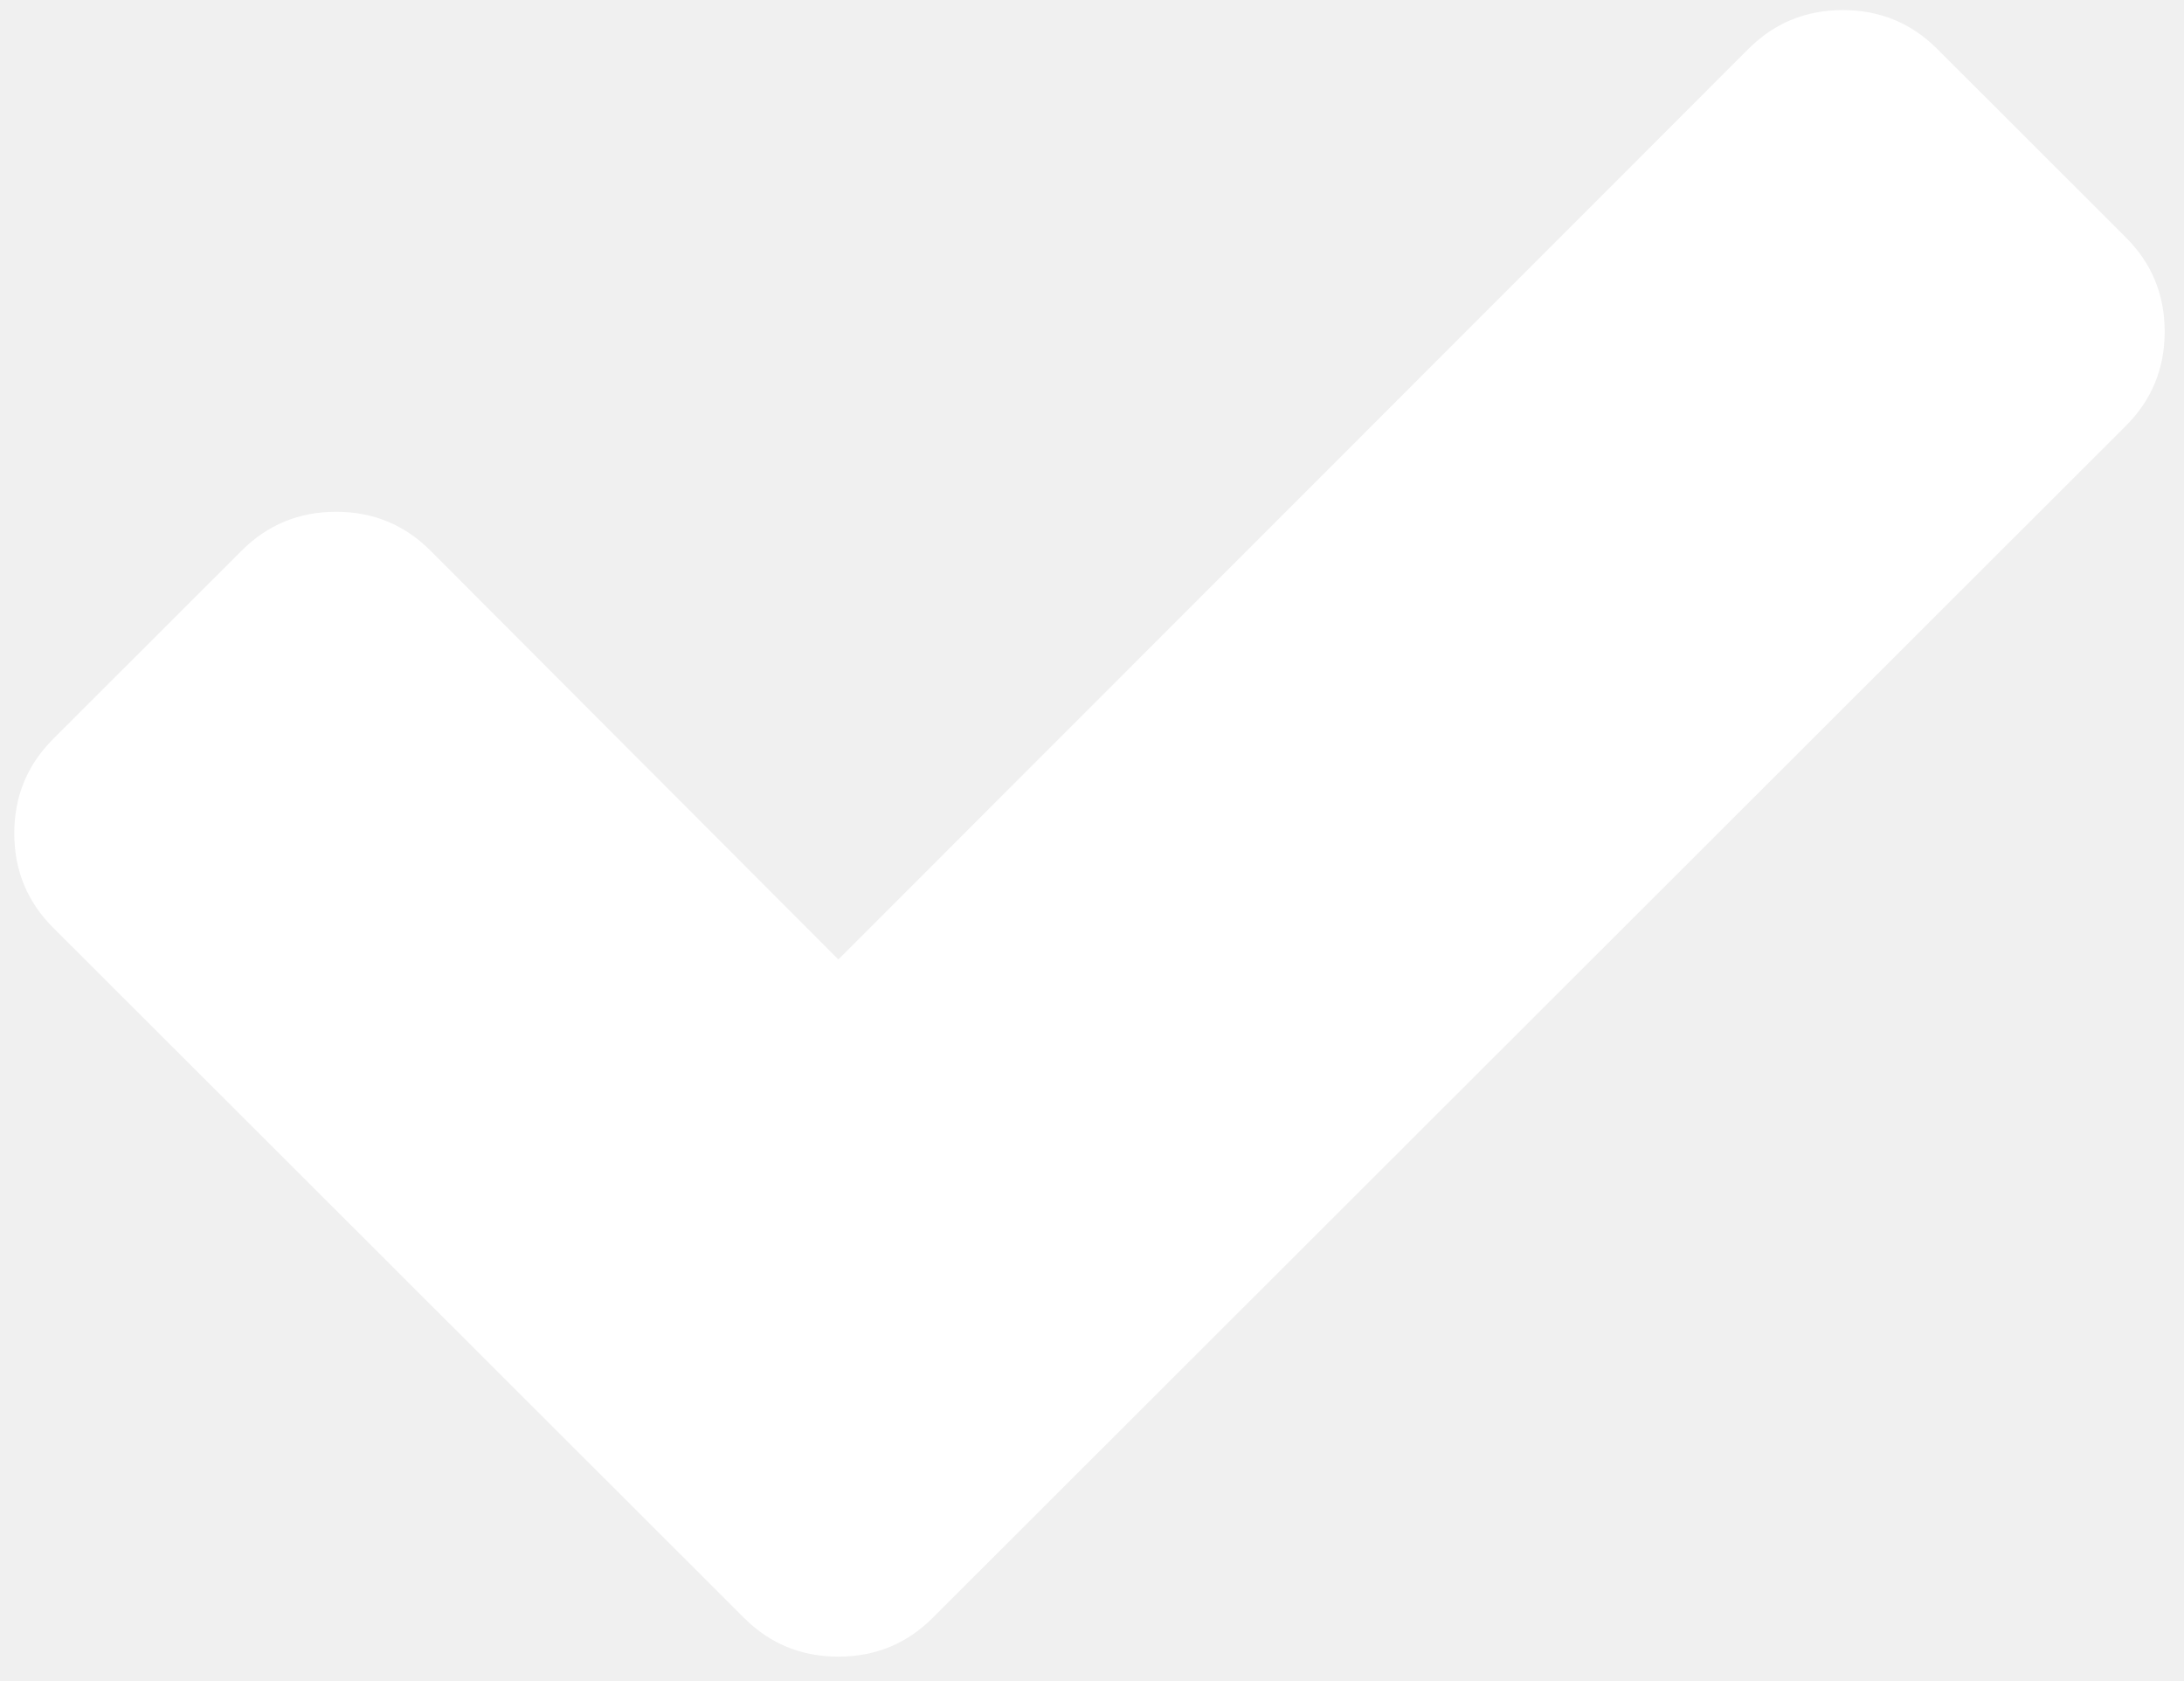
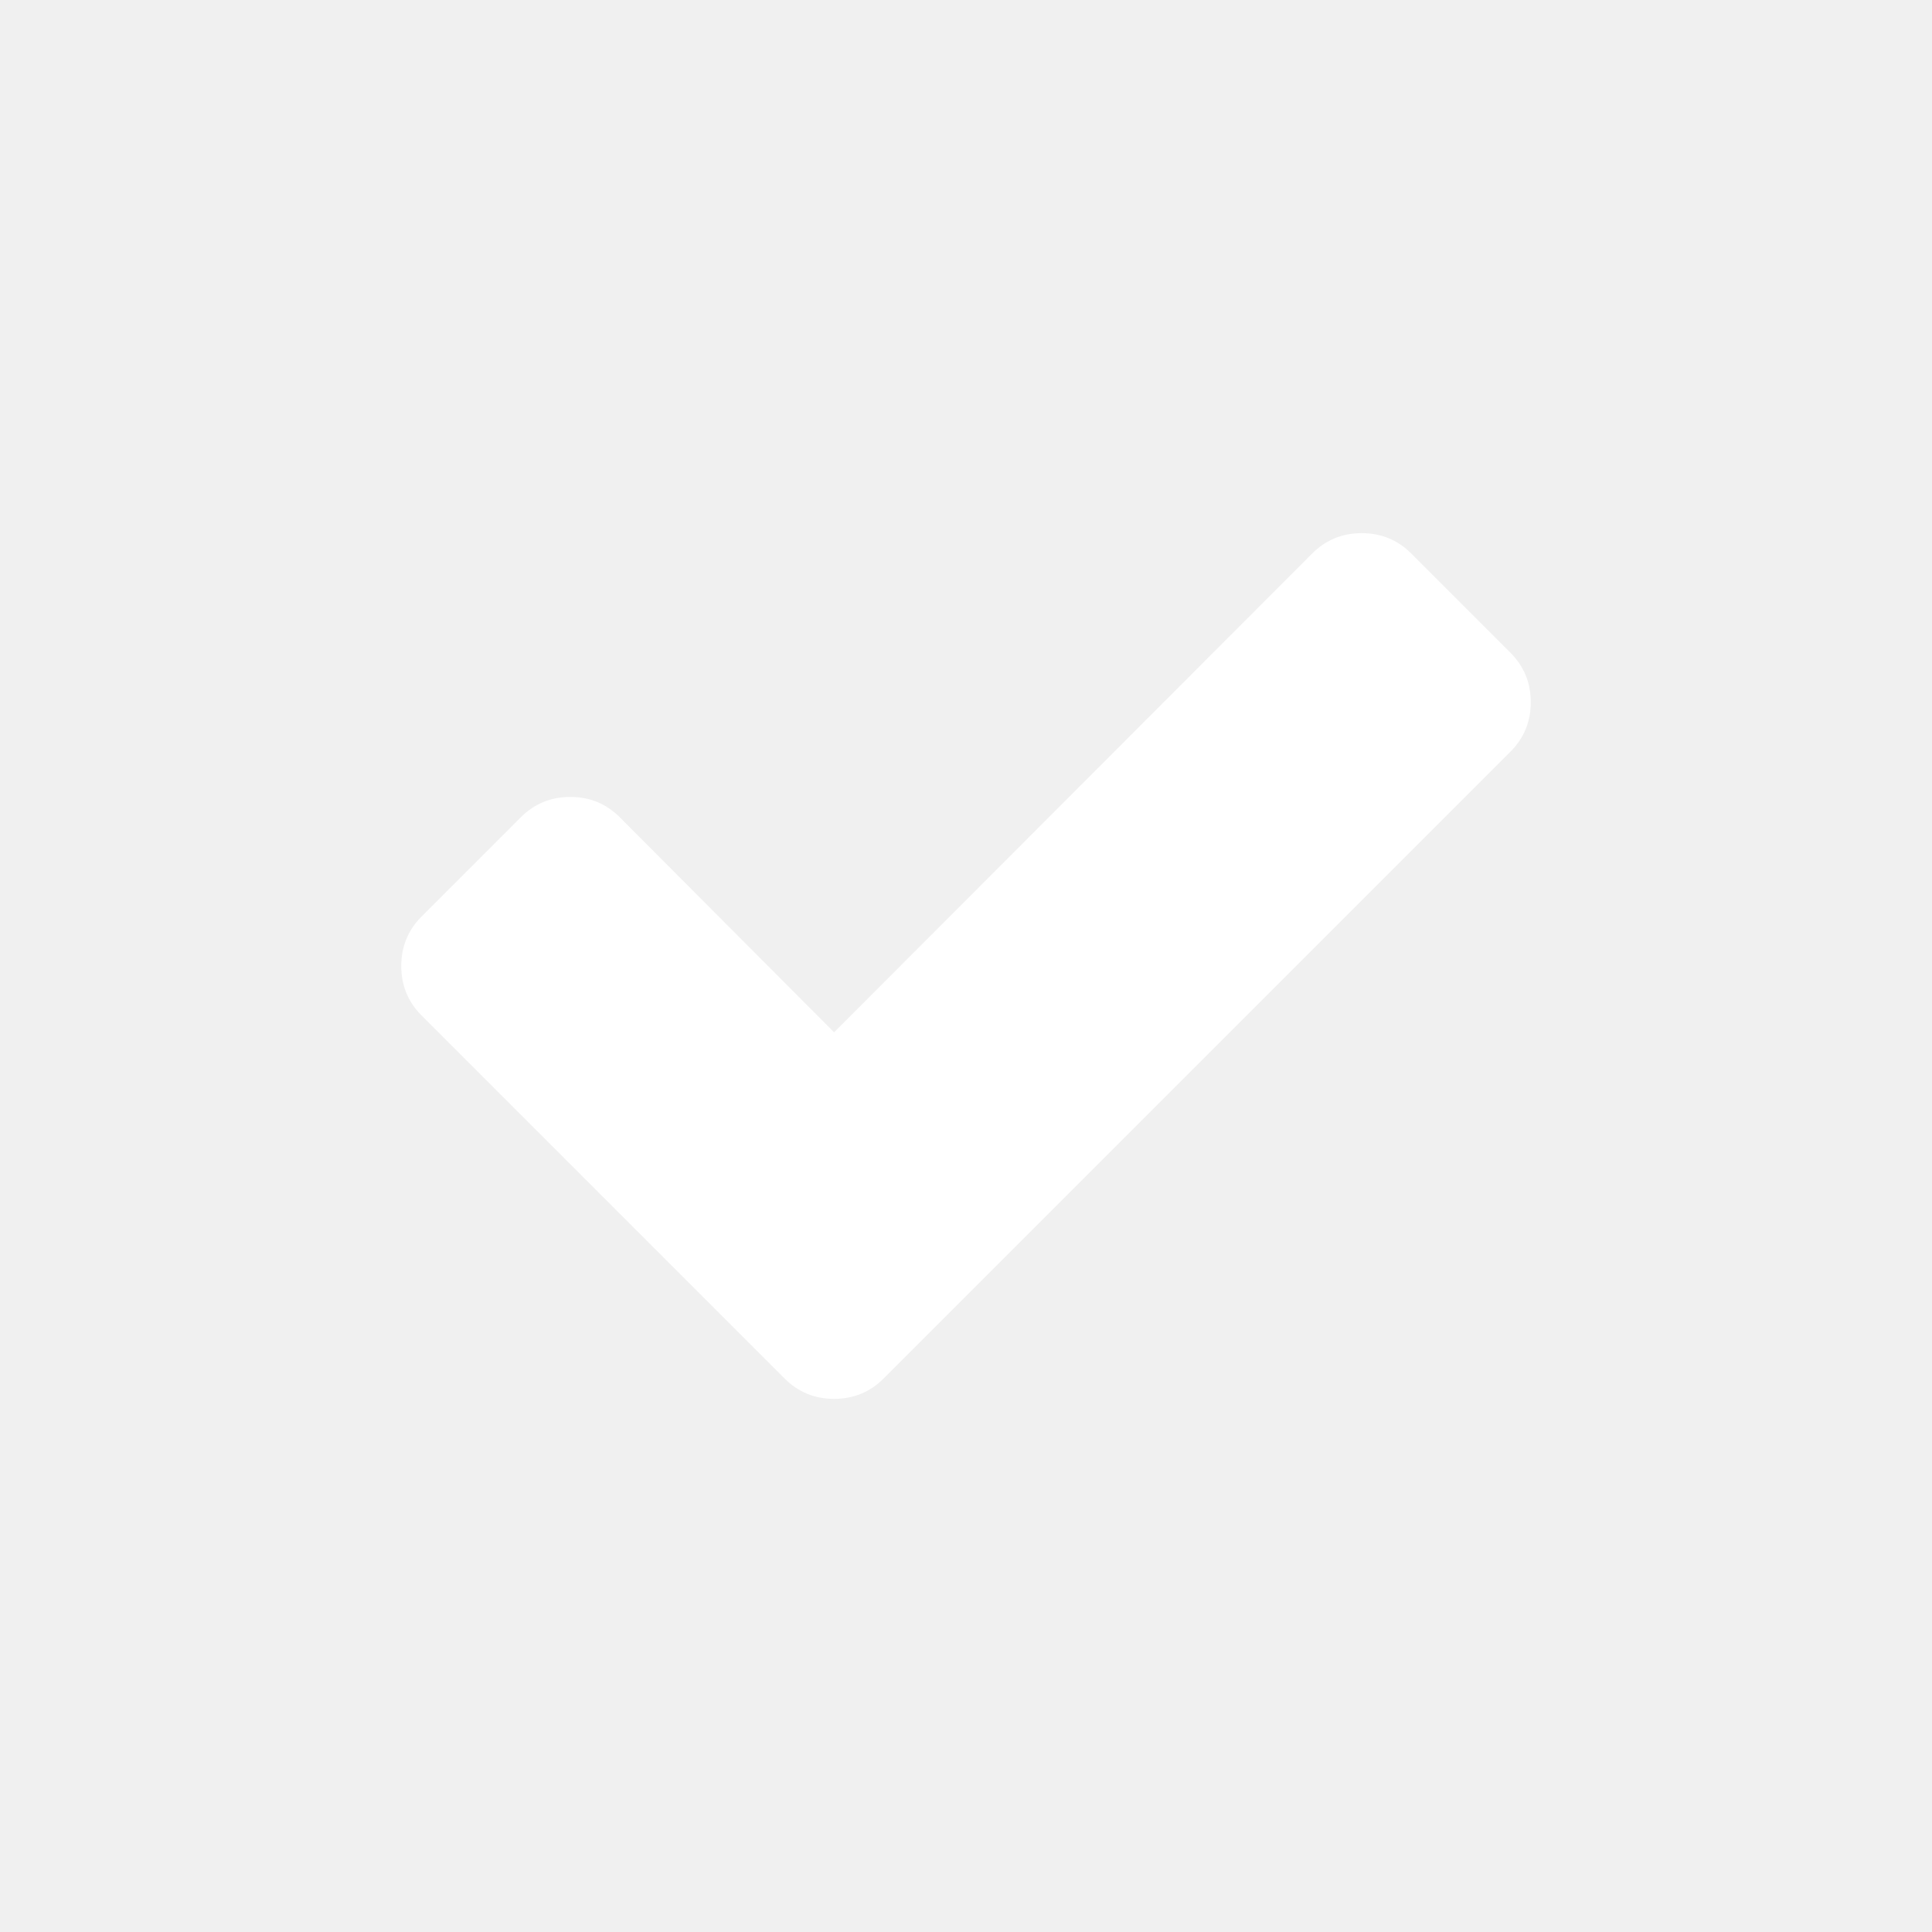
- <svg xmlns="http://www.w3.org/2000/svg" width="65" height="50" viewBox="0 0 65 50">
-   <path fill="#FFF" fill-rule="evenodd" d="M63.268 7.063l-5.616-5.61C56.882.685 55.946.3 54.845.3s-2.038.385-2.808 1.155L24.951 28.552 12.81 16.385c-.77-.77-1.707-1.155-2.808-1.155-1.1 0-2.037.385-2.807 1.154l-5.616 5.61C.81 22.764.425 23.7.425 24.8s.385 2.035 1.155 2.805l14.947 14.93 5.616 5.61c.77.77 1.706 1.154 2.807 1.154s2.038-.384 2.808-1.154l5.616-5.61 29.894-29.86c.77-.77 1.157-1.707 1.157-2.805 0-1.101-.385-2.036-1.156-2.805l-.001-.002z" />
+ <svg xmlns="http://www.w3.org/2000/svg" width="20" height="20" viewBox="0 0 216 146">
+   <path fill="#fff" d="M168.86 37.966l-11.08-11.08c-1.52-1.52-3.367-2.28-5.54-2.28-2.172 0-4.02.76-5.54 2.28L93.254 80.414 69.3 56.38c-1.52-1.522-3.367-2.282-5.54-2.282-2.172 0-4.02.76-5.54 2.28L47.14 67.46c-1.52 1.522-2.28 3.37-2.28 5.542 0 2.172.76 4.02 2.28 5.54l29.493 29.493 11.08 11.08c1.52 1.52 3.368 2.28 5.54 2.28 2.173 0 4.02-.76 5.54-2.28l11.082-11.08L168.86 49.05c1.52-1.52 2.283-3.37 2.283-5.54 0-2.174-.76-4.02-2.28-5.54z" />
</svg>
